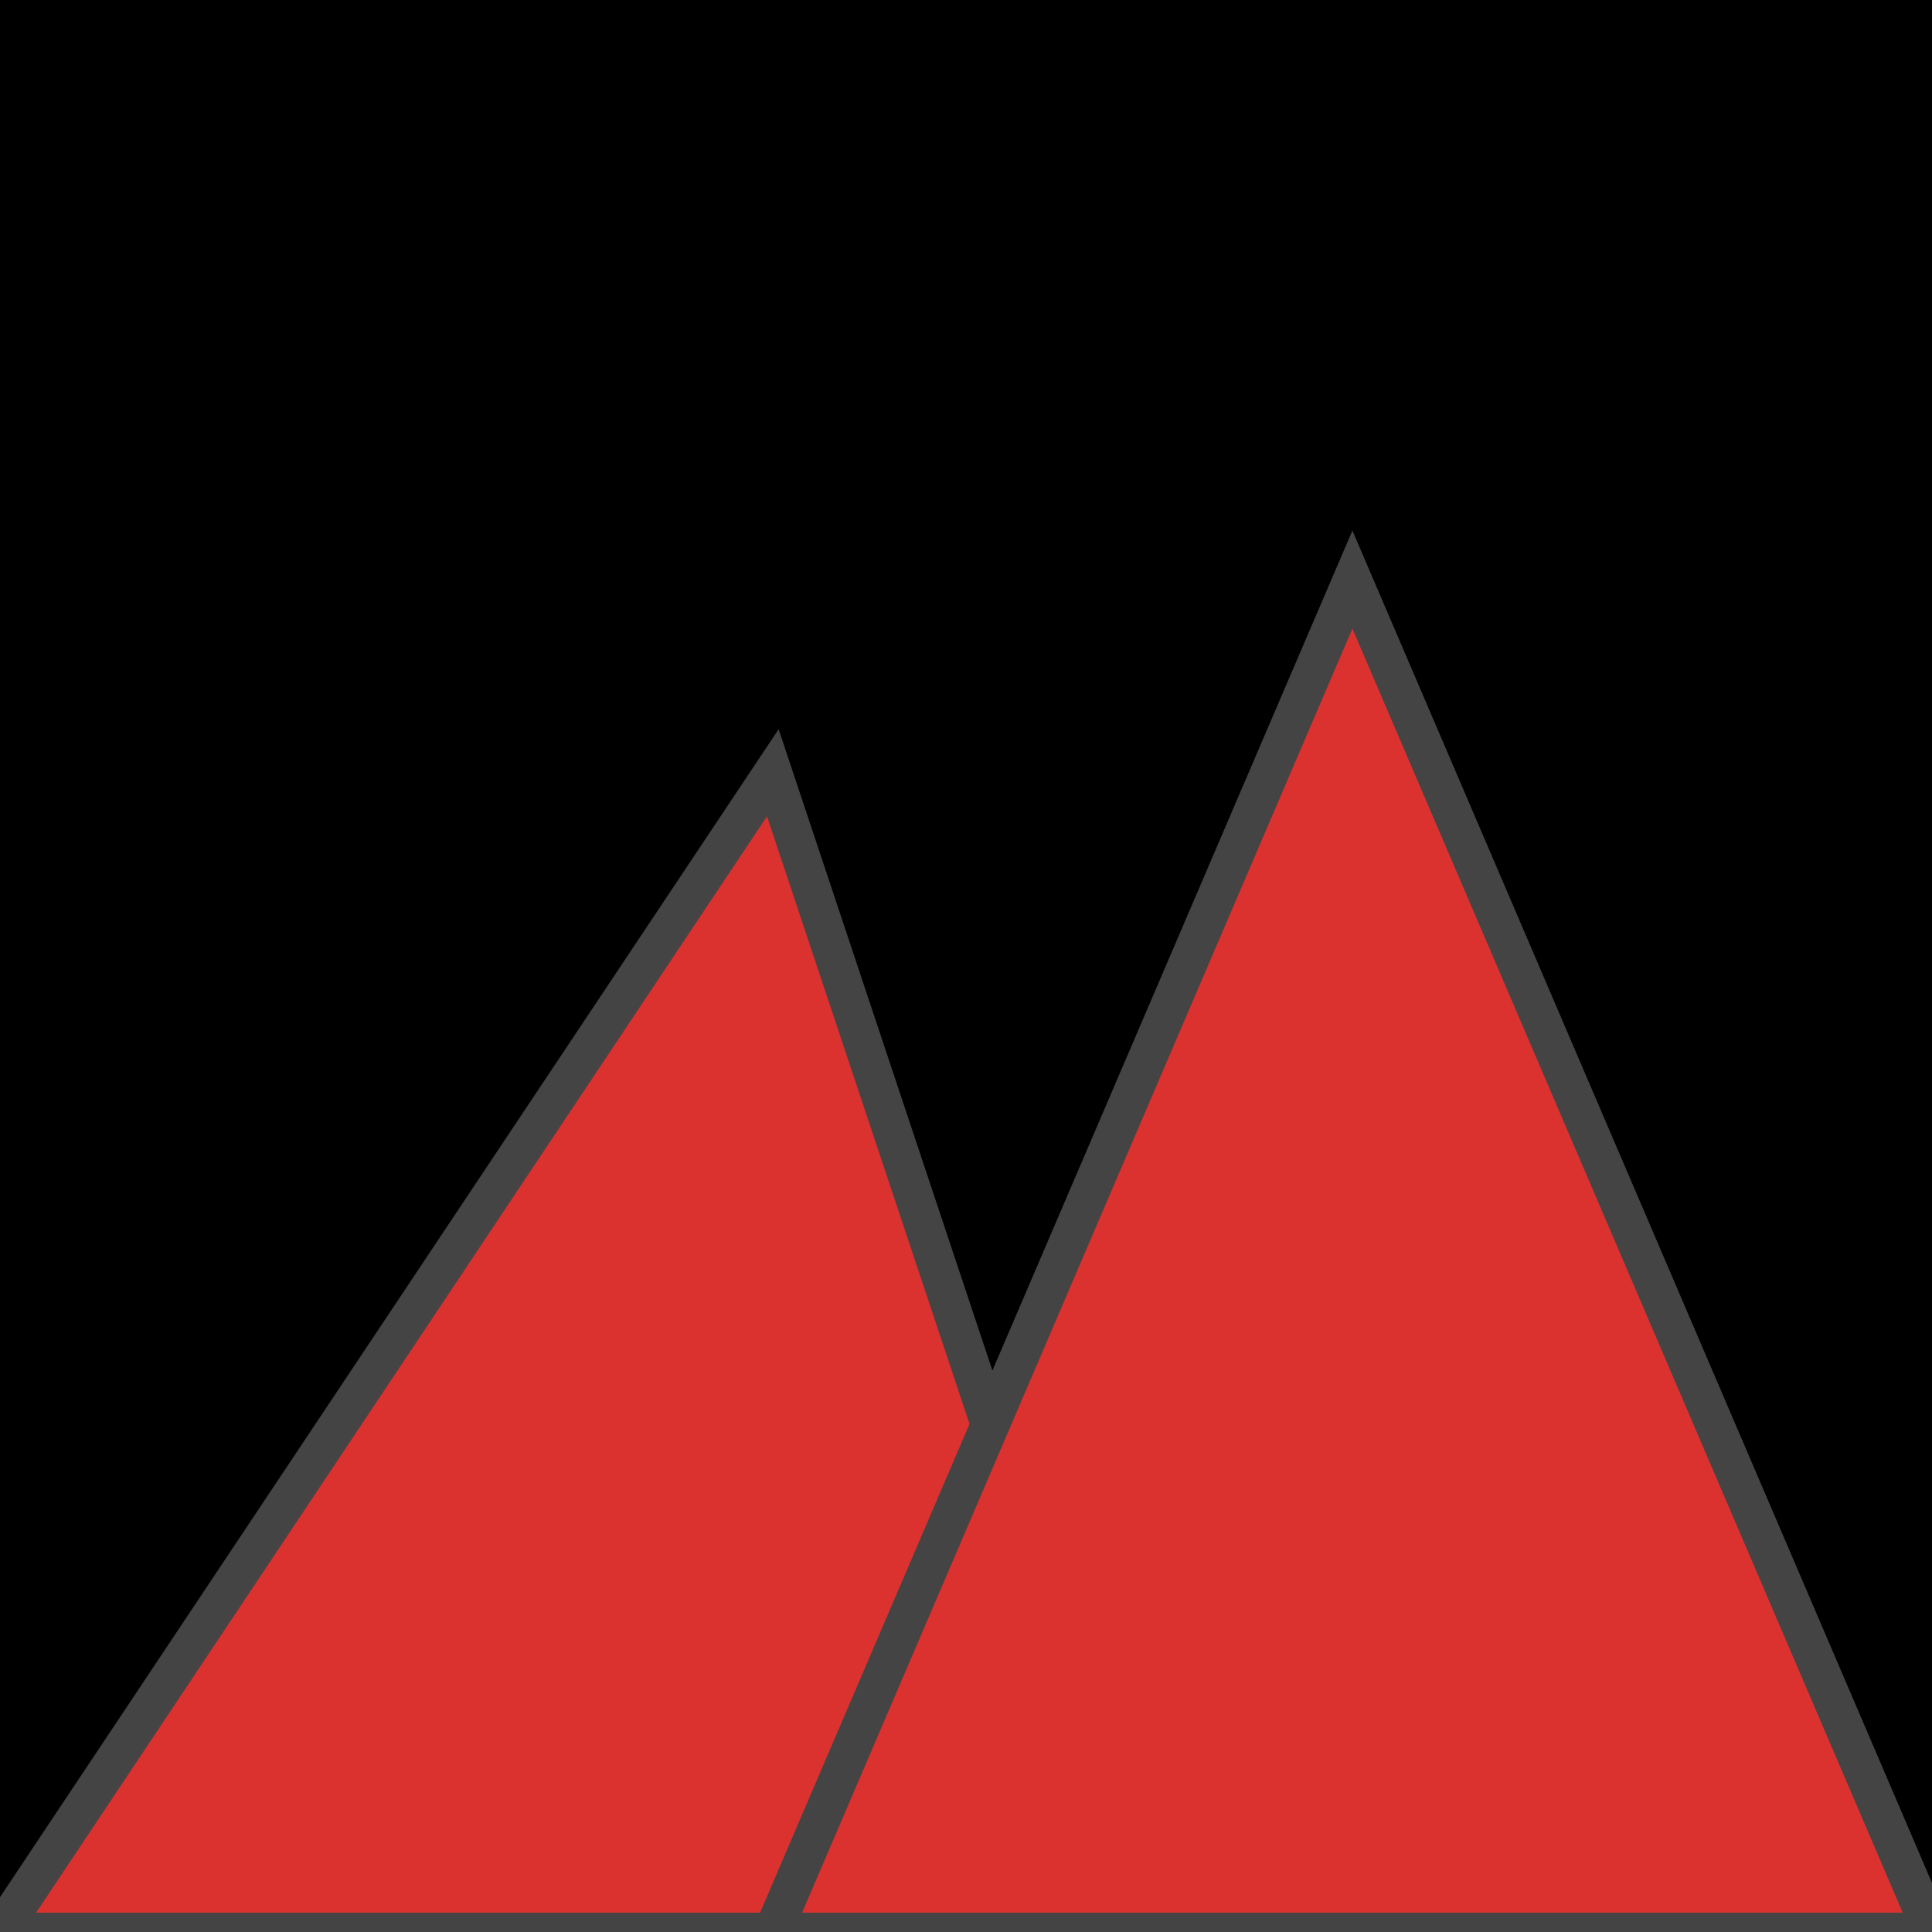
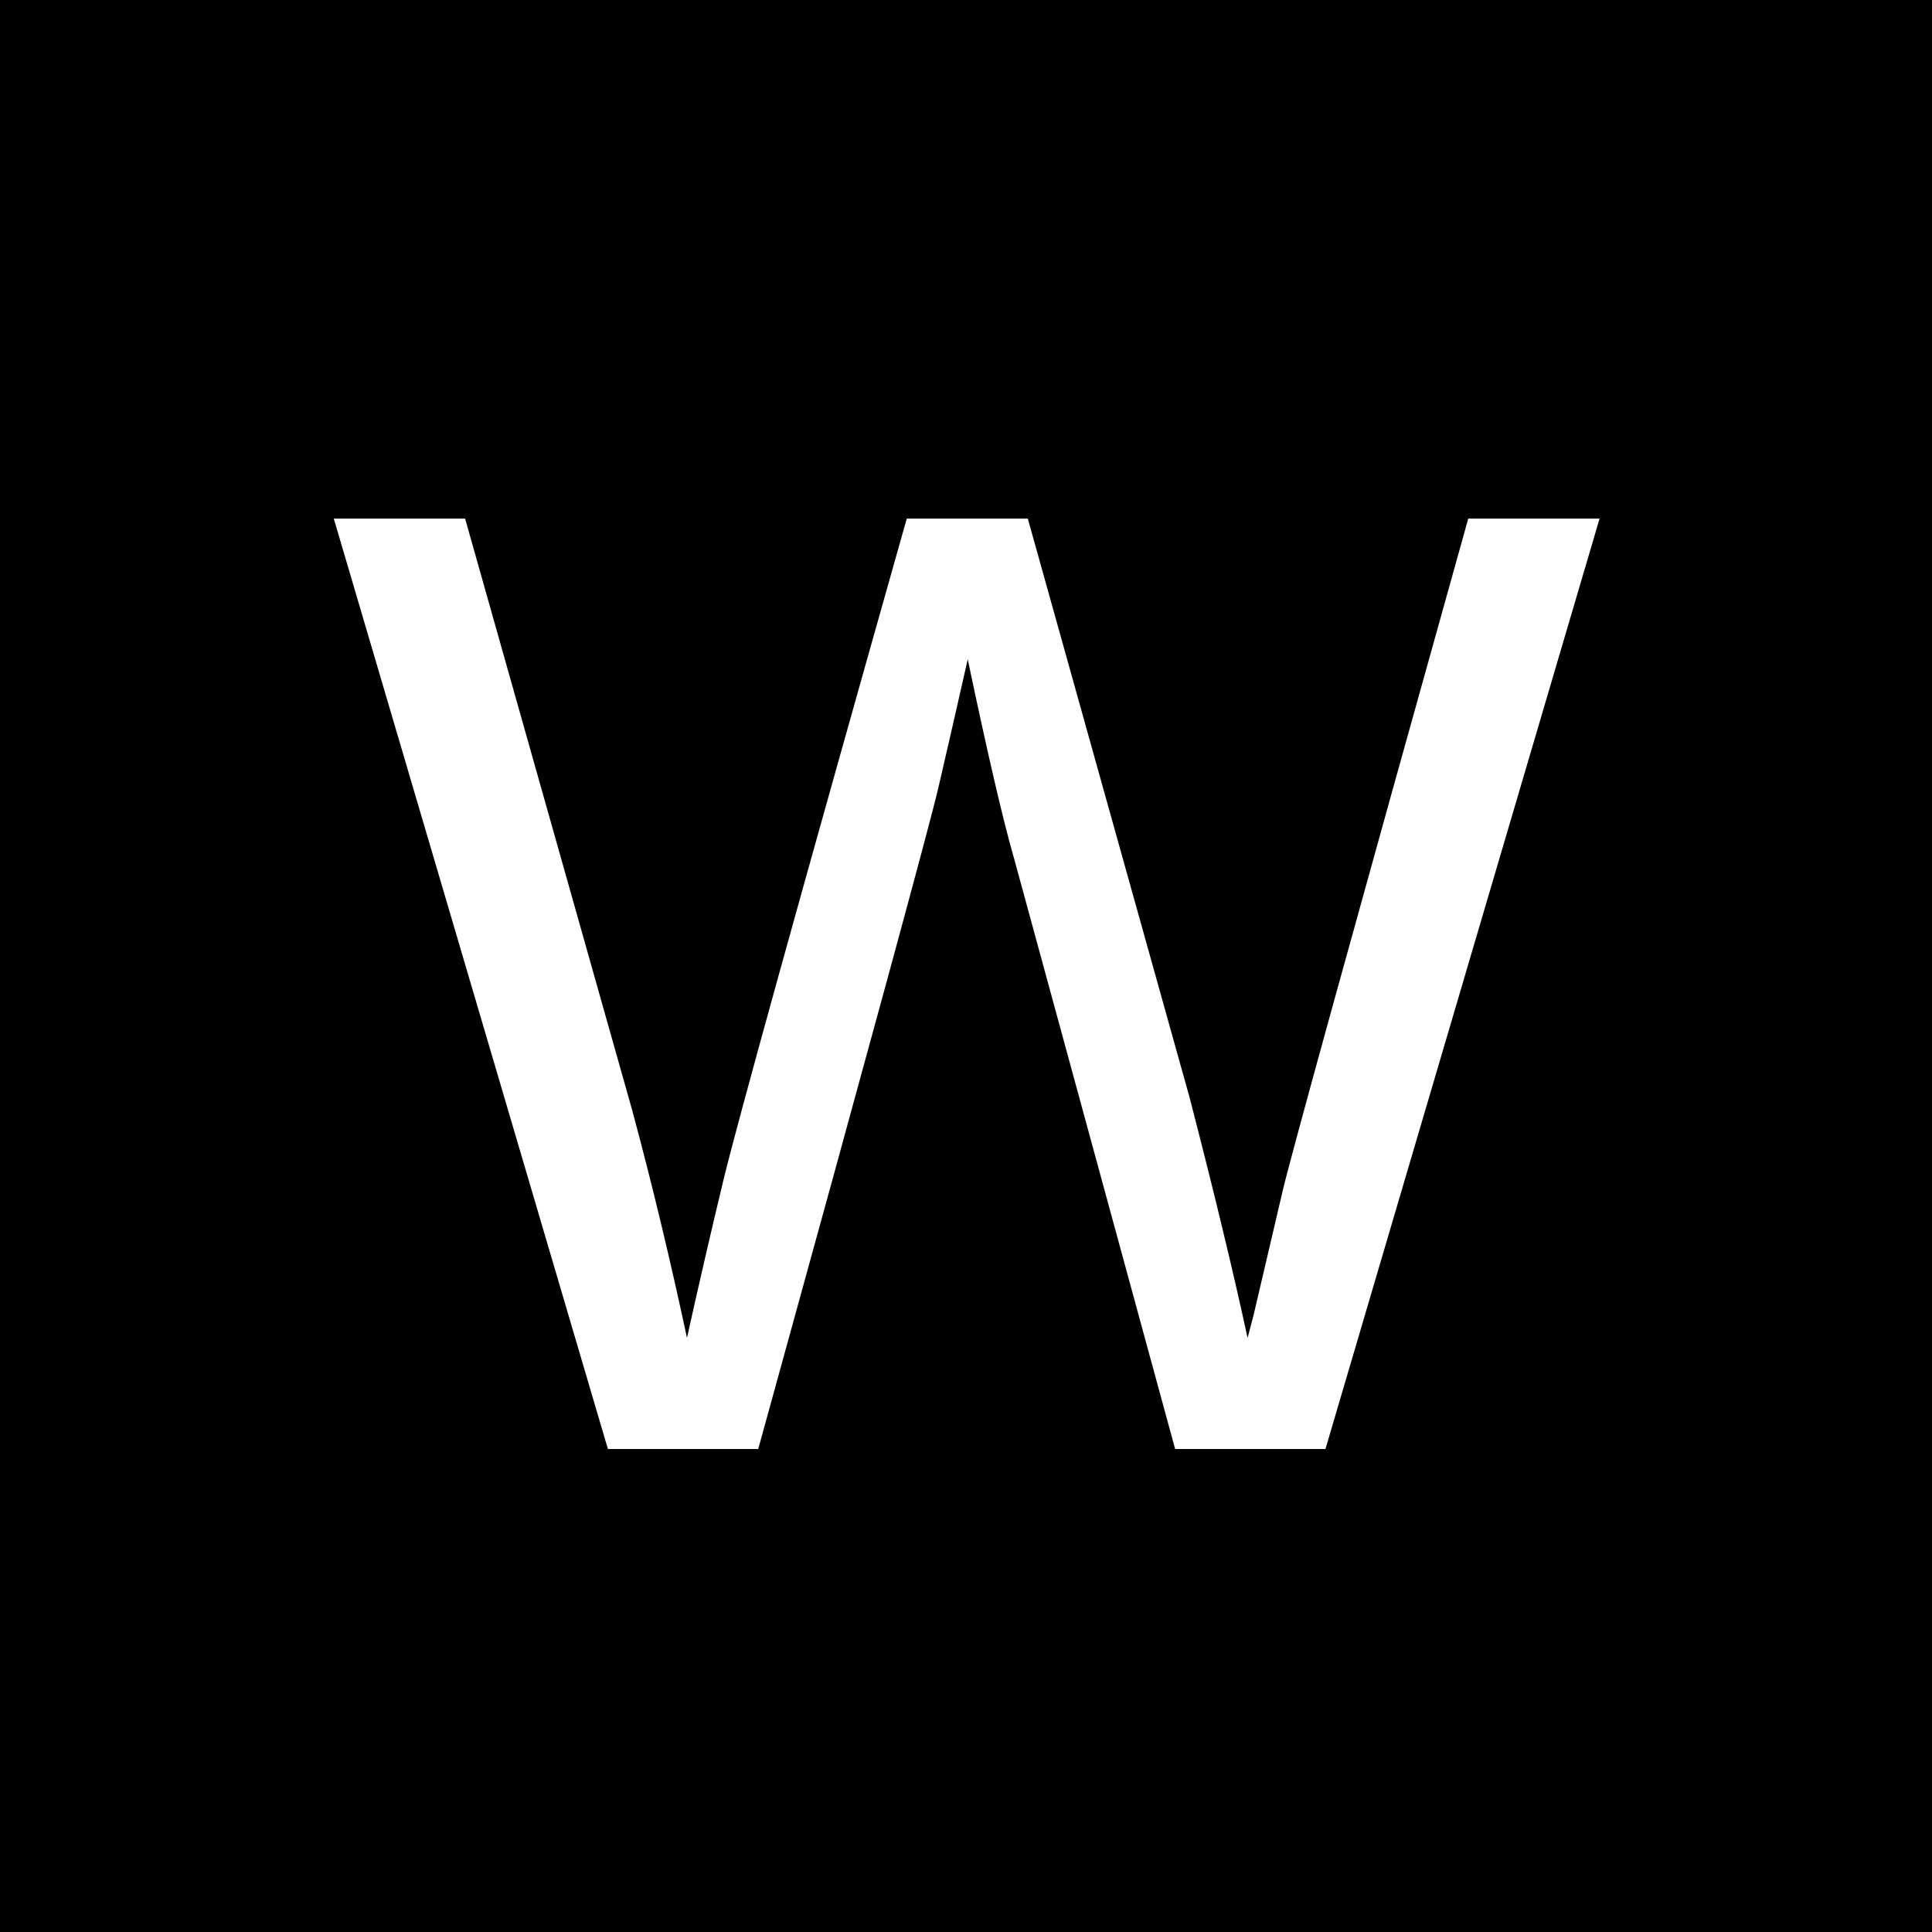
<svg xmlns="http://www.w3.org/2000/svg" width="16" height="16" viewBox="0 0 100 100">
  <rect x="0" y="0" width="100" height="100" fill="#000" />
-   <polygon points="0,100 40,40 60,100" fill="#dc322f" stroke="#444" stroke-width="2" />
-   <polygon points="40,100 70,30 100,100" fill="#dc322f" stroke="#444" stroke-width="2" />
+   <text x="50" y="75" text-anchor="middle" font-size="70" fill="#fff" font-family="Arial, sans-serif">W</text>
</svg>
